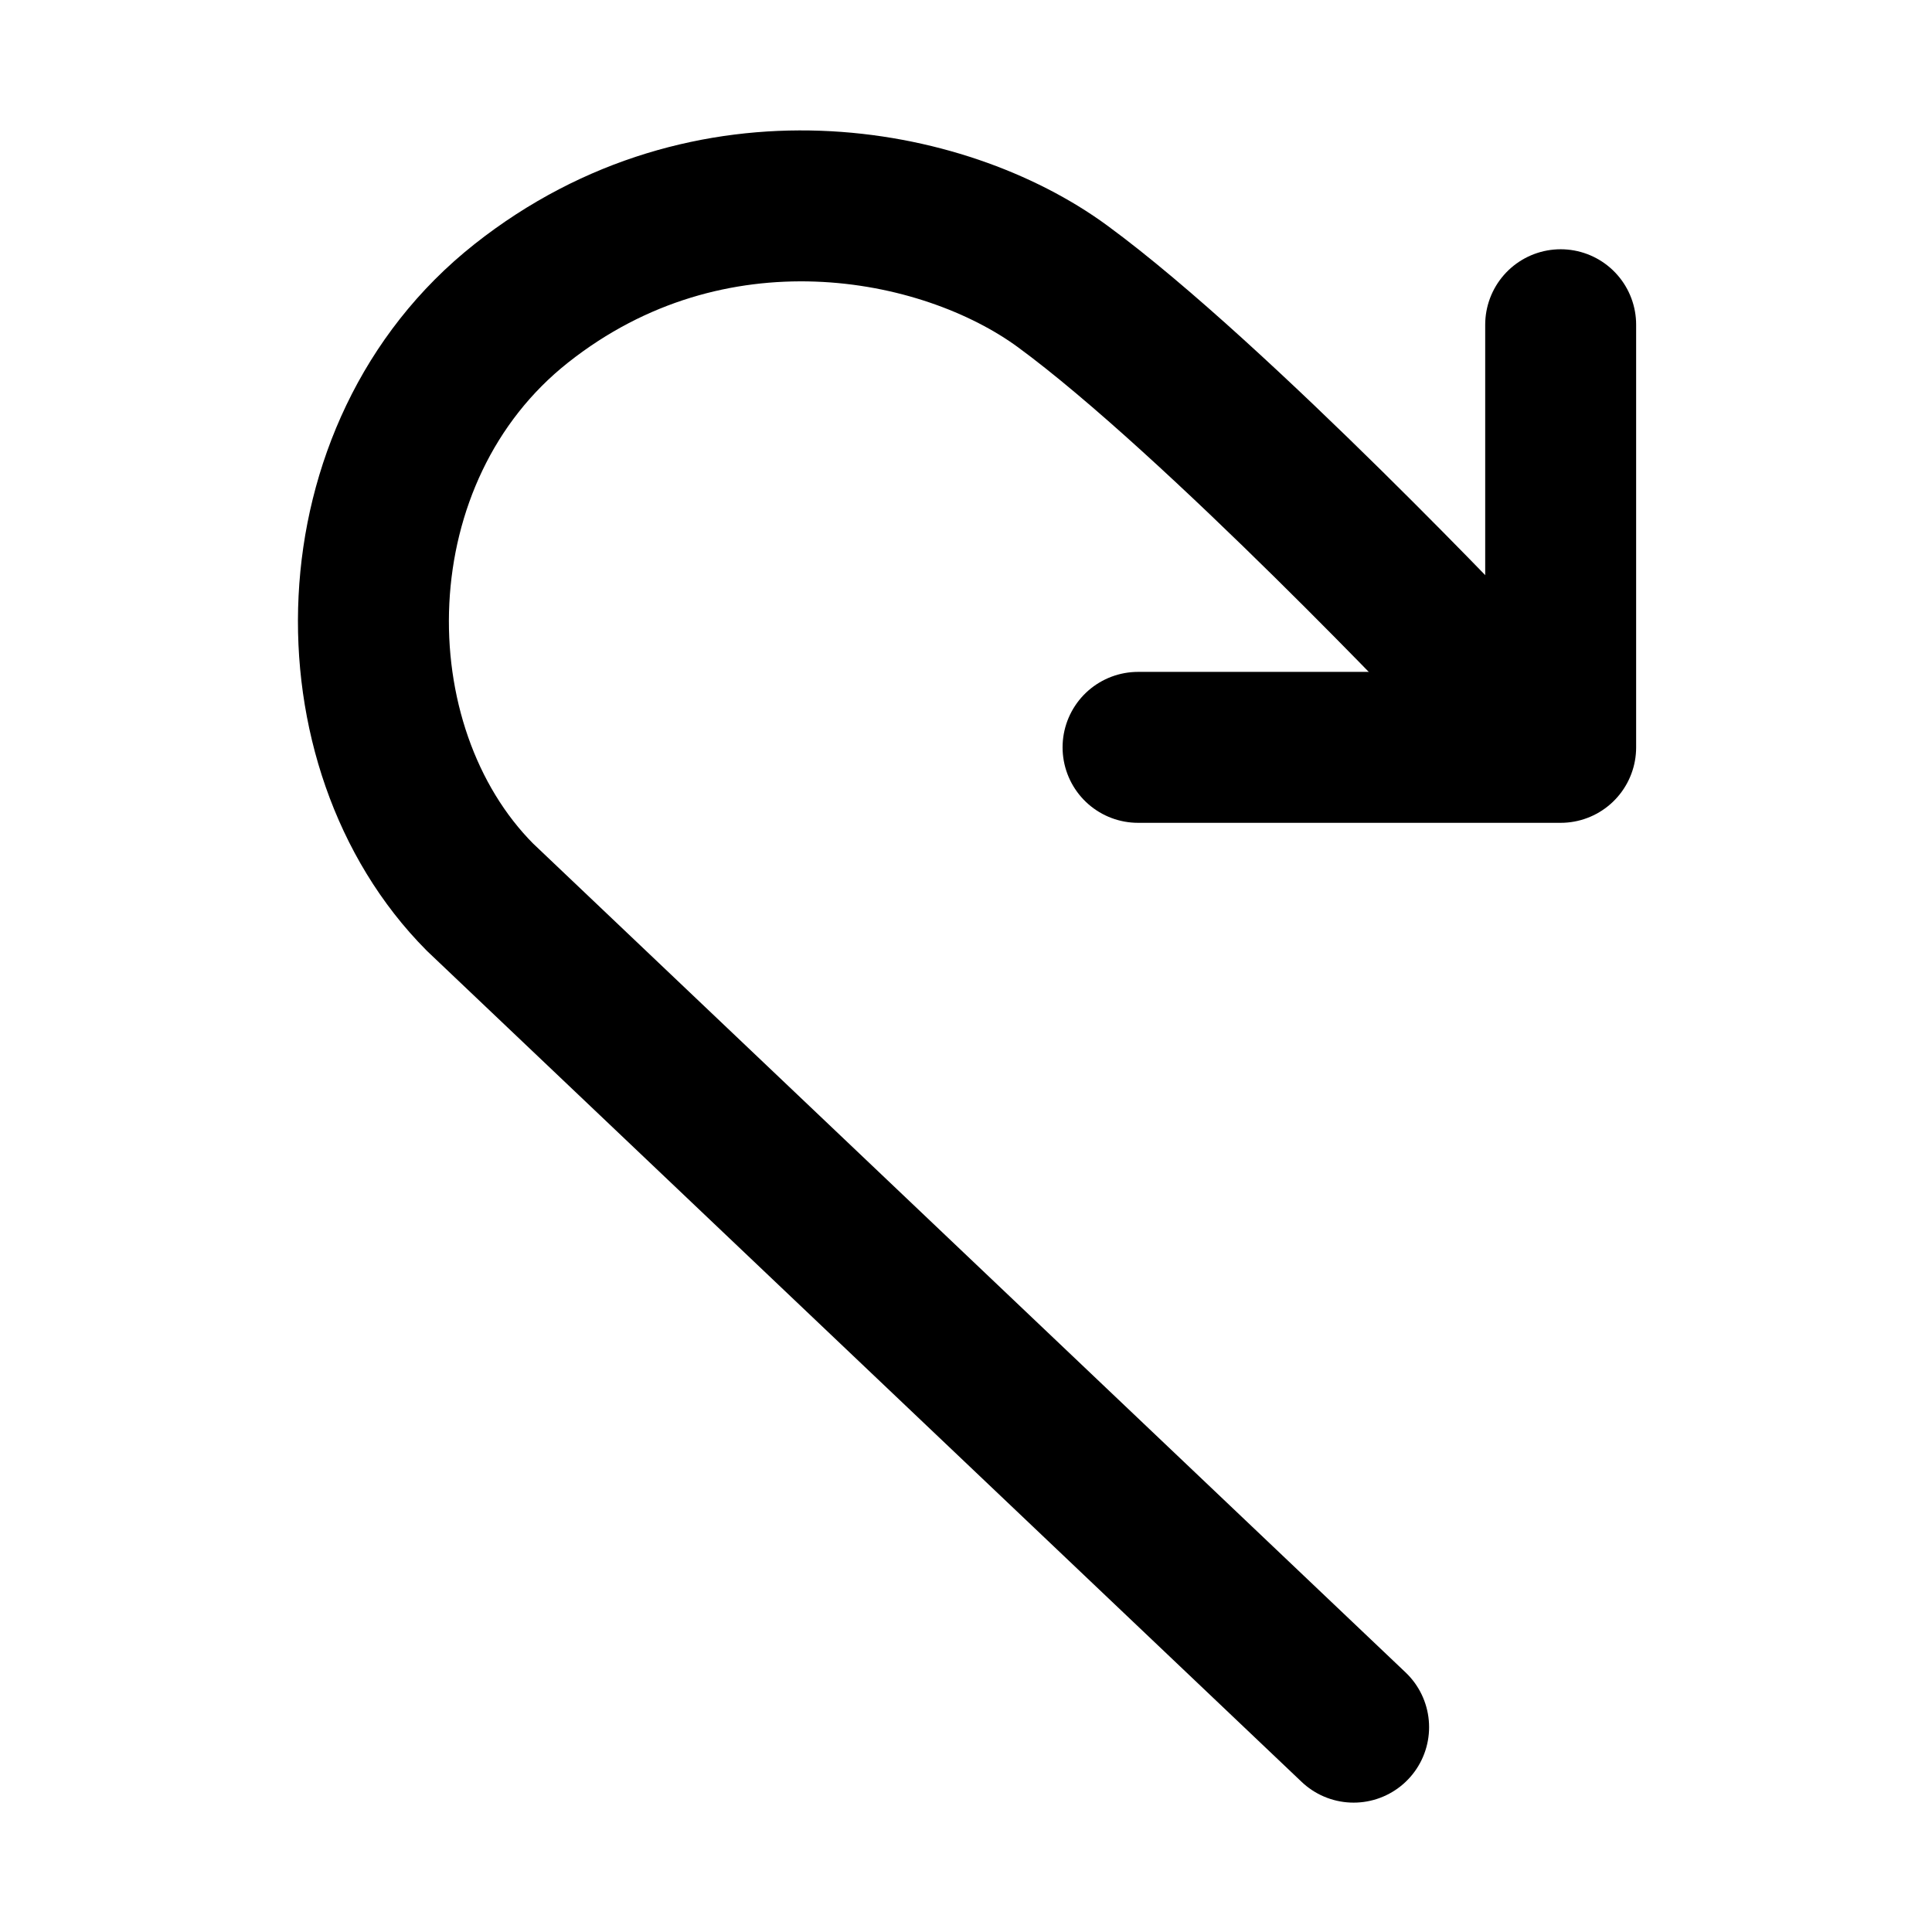
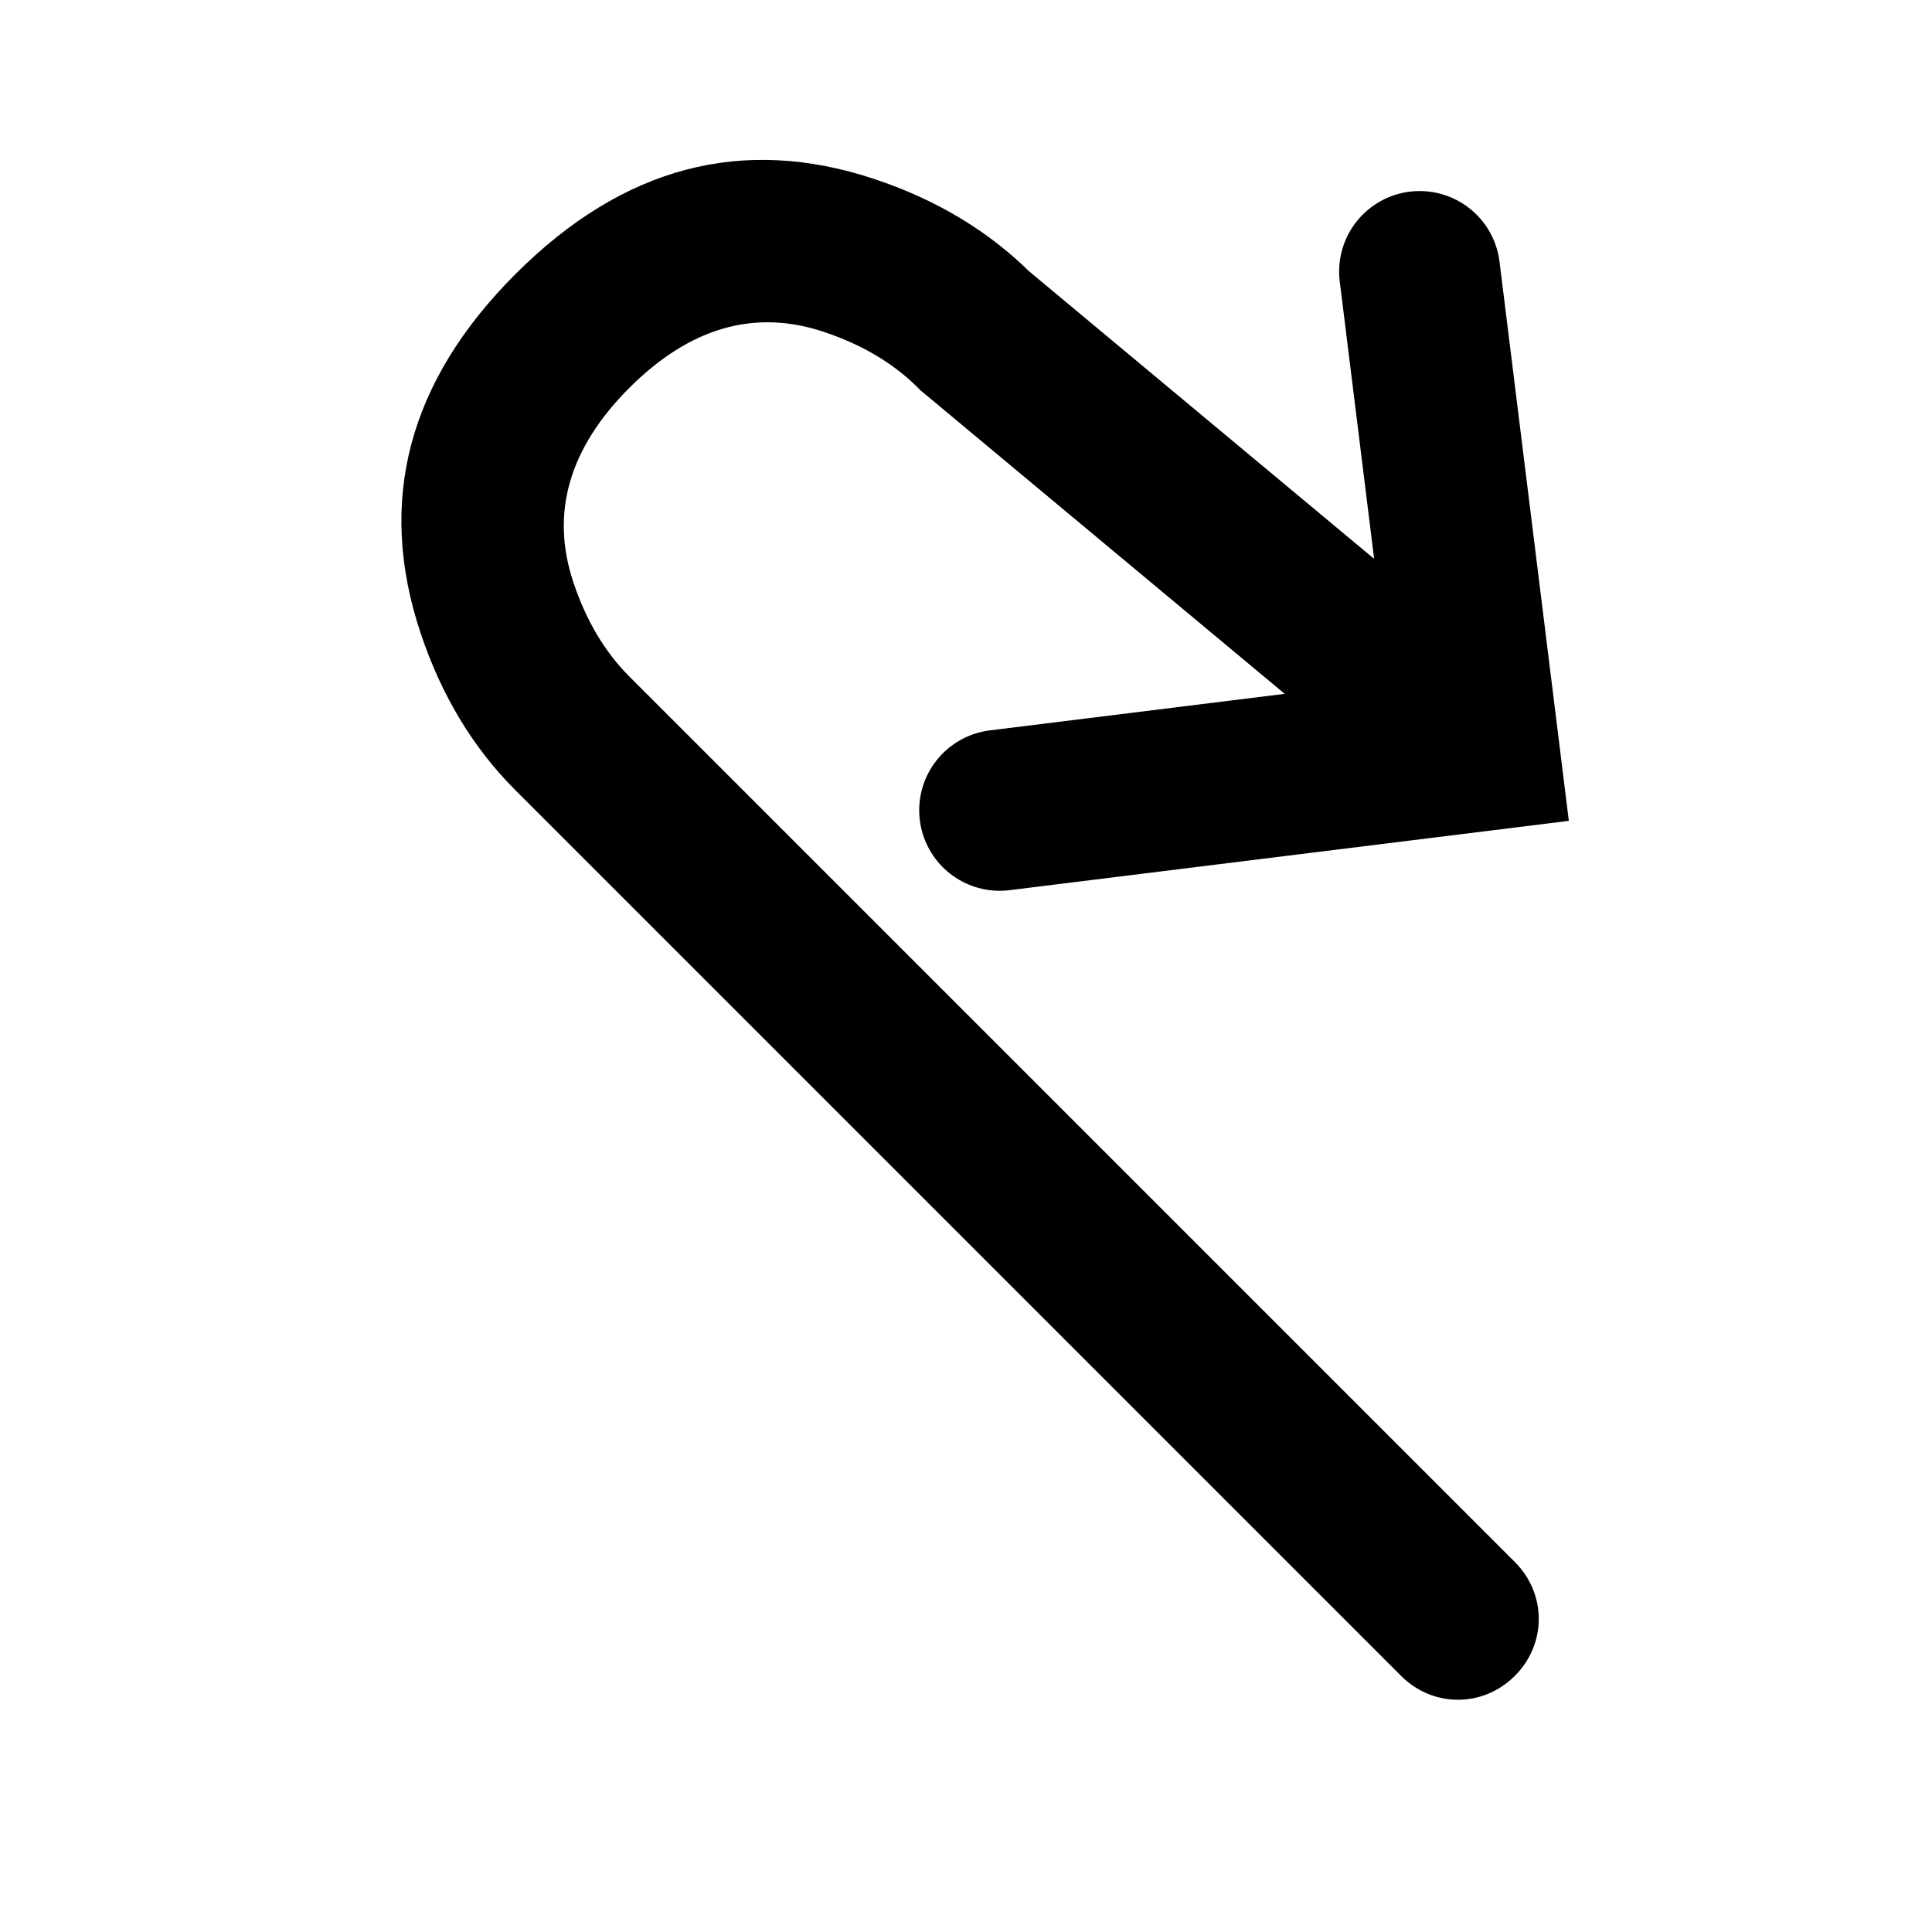
- <svg xmlns="http://www.w3.org/2000/svg" class="icon" p-id="5419" t="1784569638457" version="1.1" viewBox="0 0 81.92 81.92" xml:space="preserve">
-   <g transform="matrix(-1,0,0,1,81.92,0)" fill="none" stroke="currentColor" stroke-linecap="round" stroke-linejoin="round">
-     <path transform="matrix(1.1977 0 0 1.1976 9.5232 -14.055)" d="m12.525 72.887 30.93-29.387c5.293-5.326 5.202-15.754-1.465-21.025-6.667-5.271-14.935-3.701-19.165-0.598-5.436 3.988-14.739 13.849-14.739 13.849" stroke-width="5.344" />
-     <path d="m15.745 13.769v17.92h17.92" stroke-width="6.4" />
+ <svg xmlns="http://www.w3.org/2000/svg" viewBox="0 0 24 24" fill="none">
+   <g id="组合 1">
+     <path id="矢量 33" d="M-0.707 16.404L10.293 5.404Q10.751 4.946 10.989 4.232Q11.418 2.944 10.293 1.818Q9.167 0.693 7.879 1.122Q7.165 1.36 6.707 1.818L6.675 1.85L0.64 6.879L-0.64 5.343L5.36 0.343L6 1.111L5.293 0.404Q6.085 -0.388 7.246 -0.775Q9.708 -1.596 11.707 0.404Q13.707 2.404 12.886 4.865Q12.499 6.026 11.707 6.818L0.707 17.818Q0.637 17.888 0.556 17.943Q0.474 17.997 0.383 18.035Q0.292 18.073 0.195 18.092Q0.098 18.111 1.78814e-07 18.111Q-0.098 18.111 -0.195 18.092Q-0.292 18.073 -0.383 18.035Q-0.474 17.997 -0.556 17.943Q-0.637 17.888 -0.707 17.818Q-0.777 17.749 -0.831 17.667Q-0.886 17.585 -0.924 17.494Q-0.962 17.403 -0.981 17.306Q-1 17.21 -1 17.111Q-1 17.013 -0.981 16.916Q-0.962 16.819 -0.924 16.728Q-0.886 16.637 -0.831 16.555Q-0.777 16.474 -0.707 16.404ZM0.707 17.79L0.707 17.818C0.311 18.214 -0.311 18.214 -0.707 17.818C-1.103 17.422 -1.103 16.8 -0.707 16.404L-0.679 16.404L0.707 17.79Z" fill="currentColor" fill-rule="nonzero" transform="matrix(-1,0,0,1,18.1111,3)" />
+     <path id="矢量 34" d="M0 0L2.73064e-06 6L6 6" stroke="currentColor" stroke-linecap="round" stroke-width="2" transform="matrix(-0.992408,0.122993,0.122993,0.992408,17.6352,3.37315)" />
  </g>
</svg>
